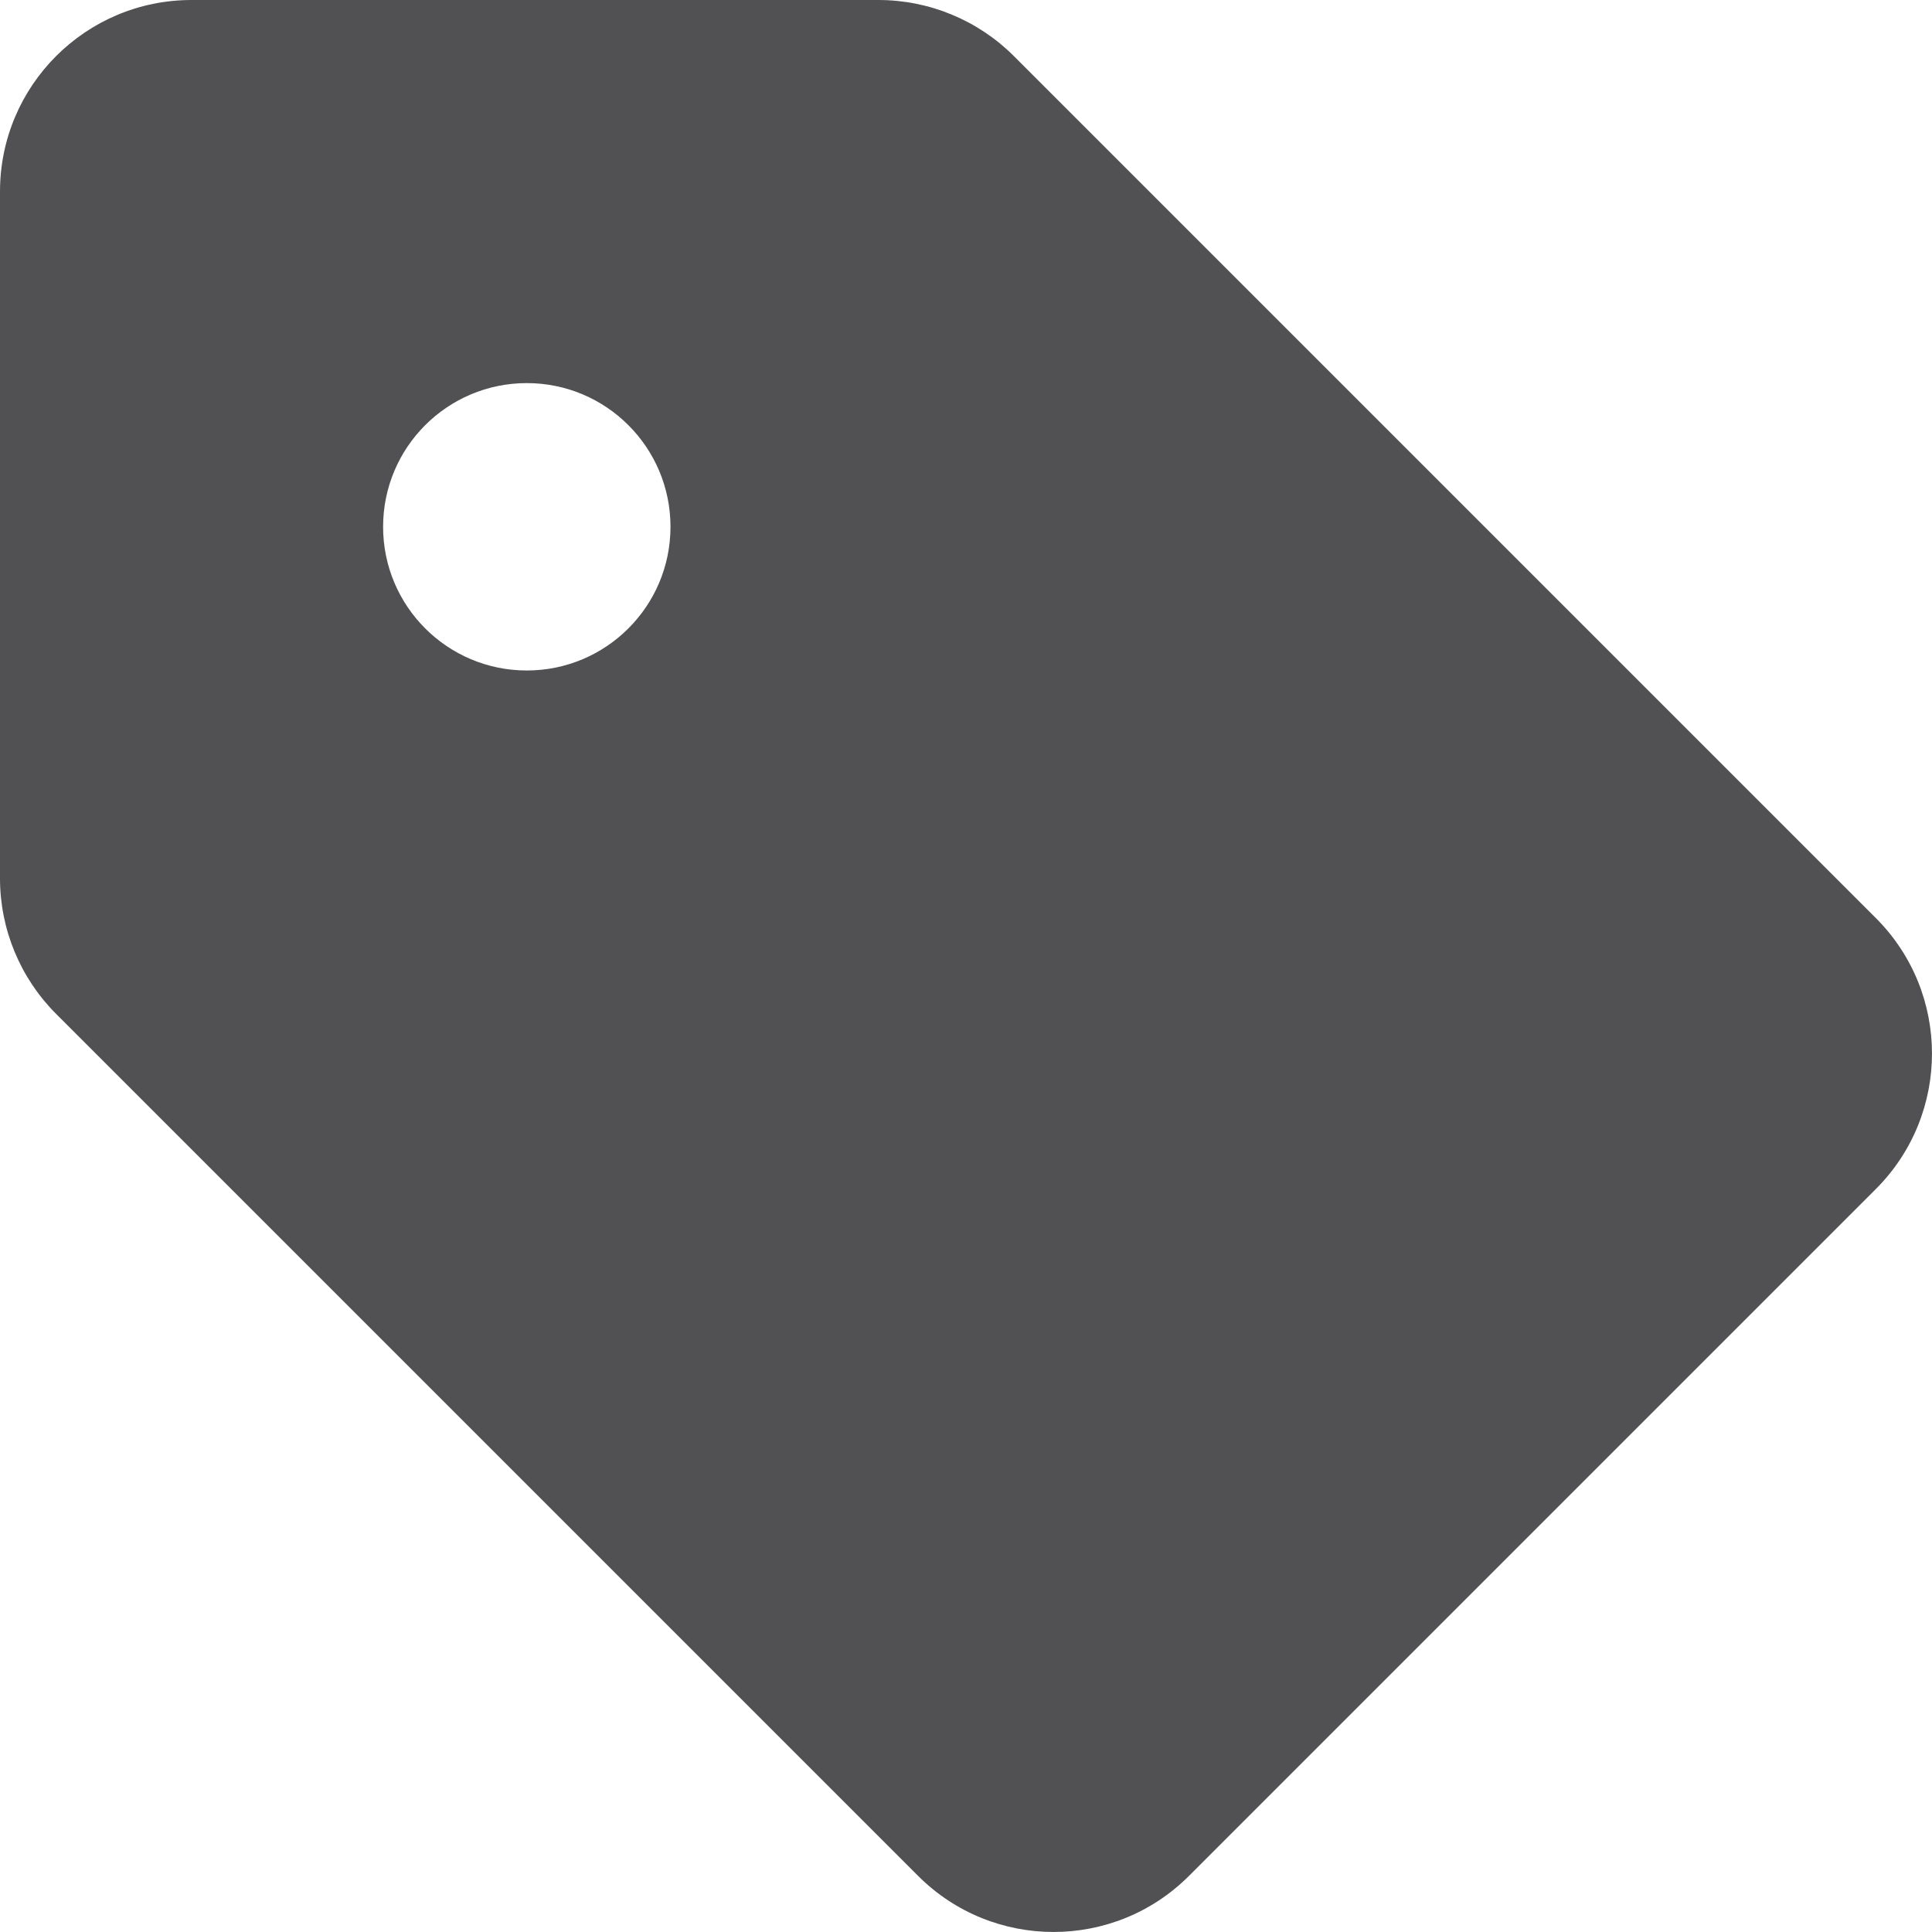
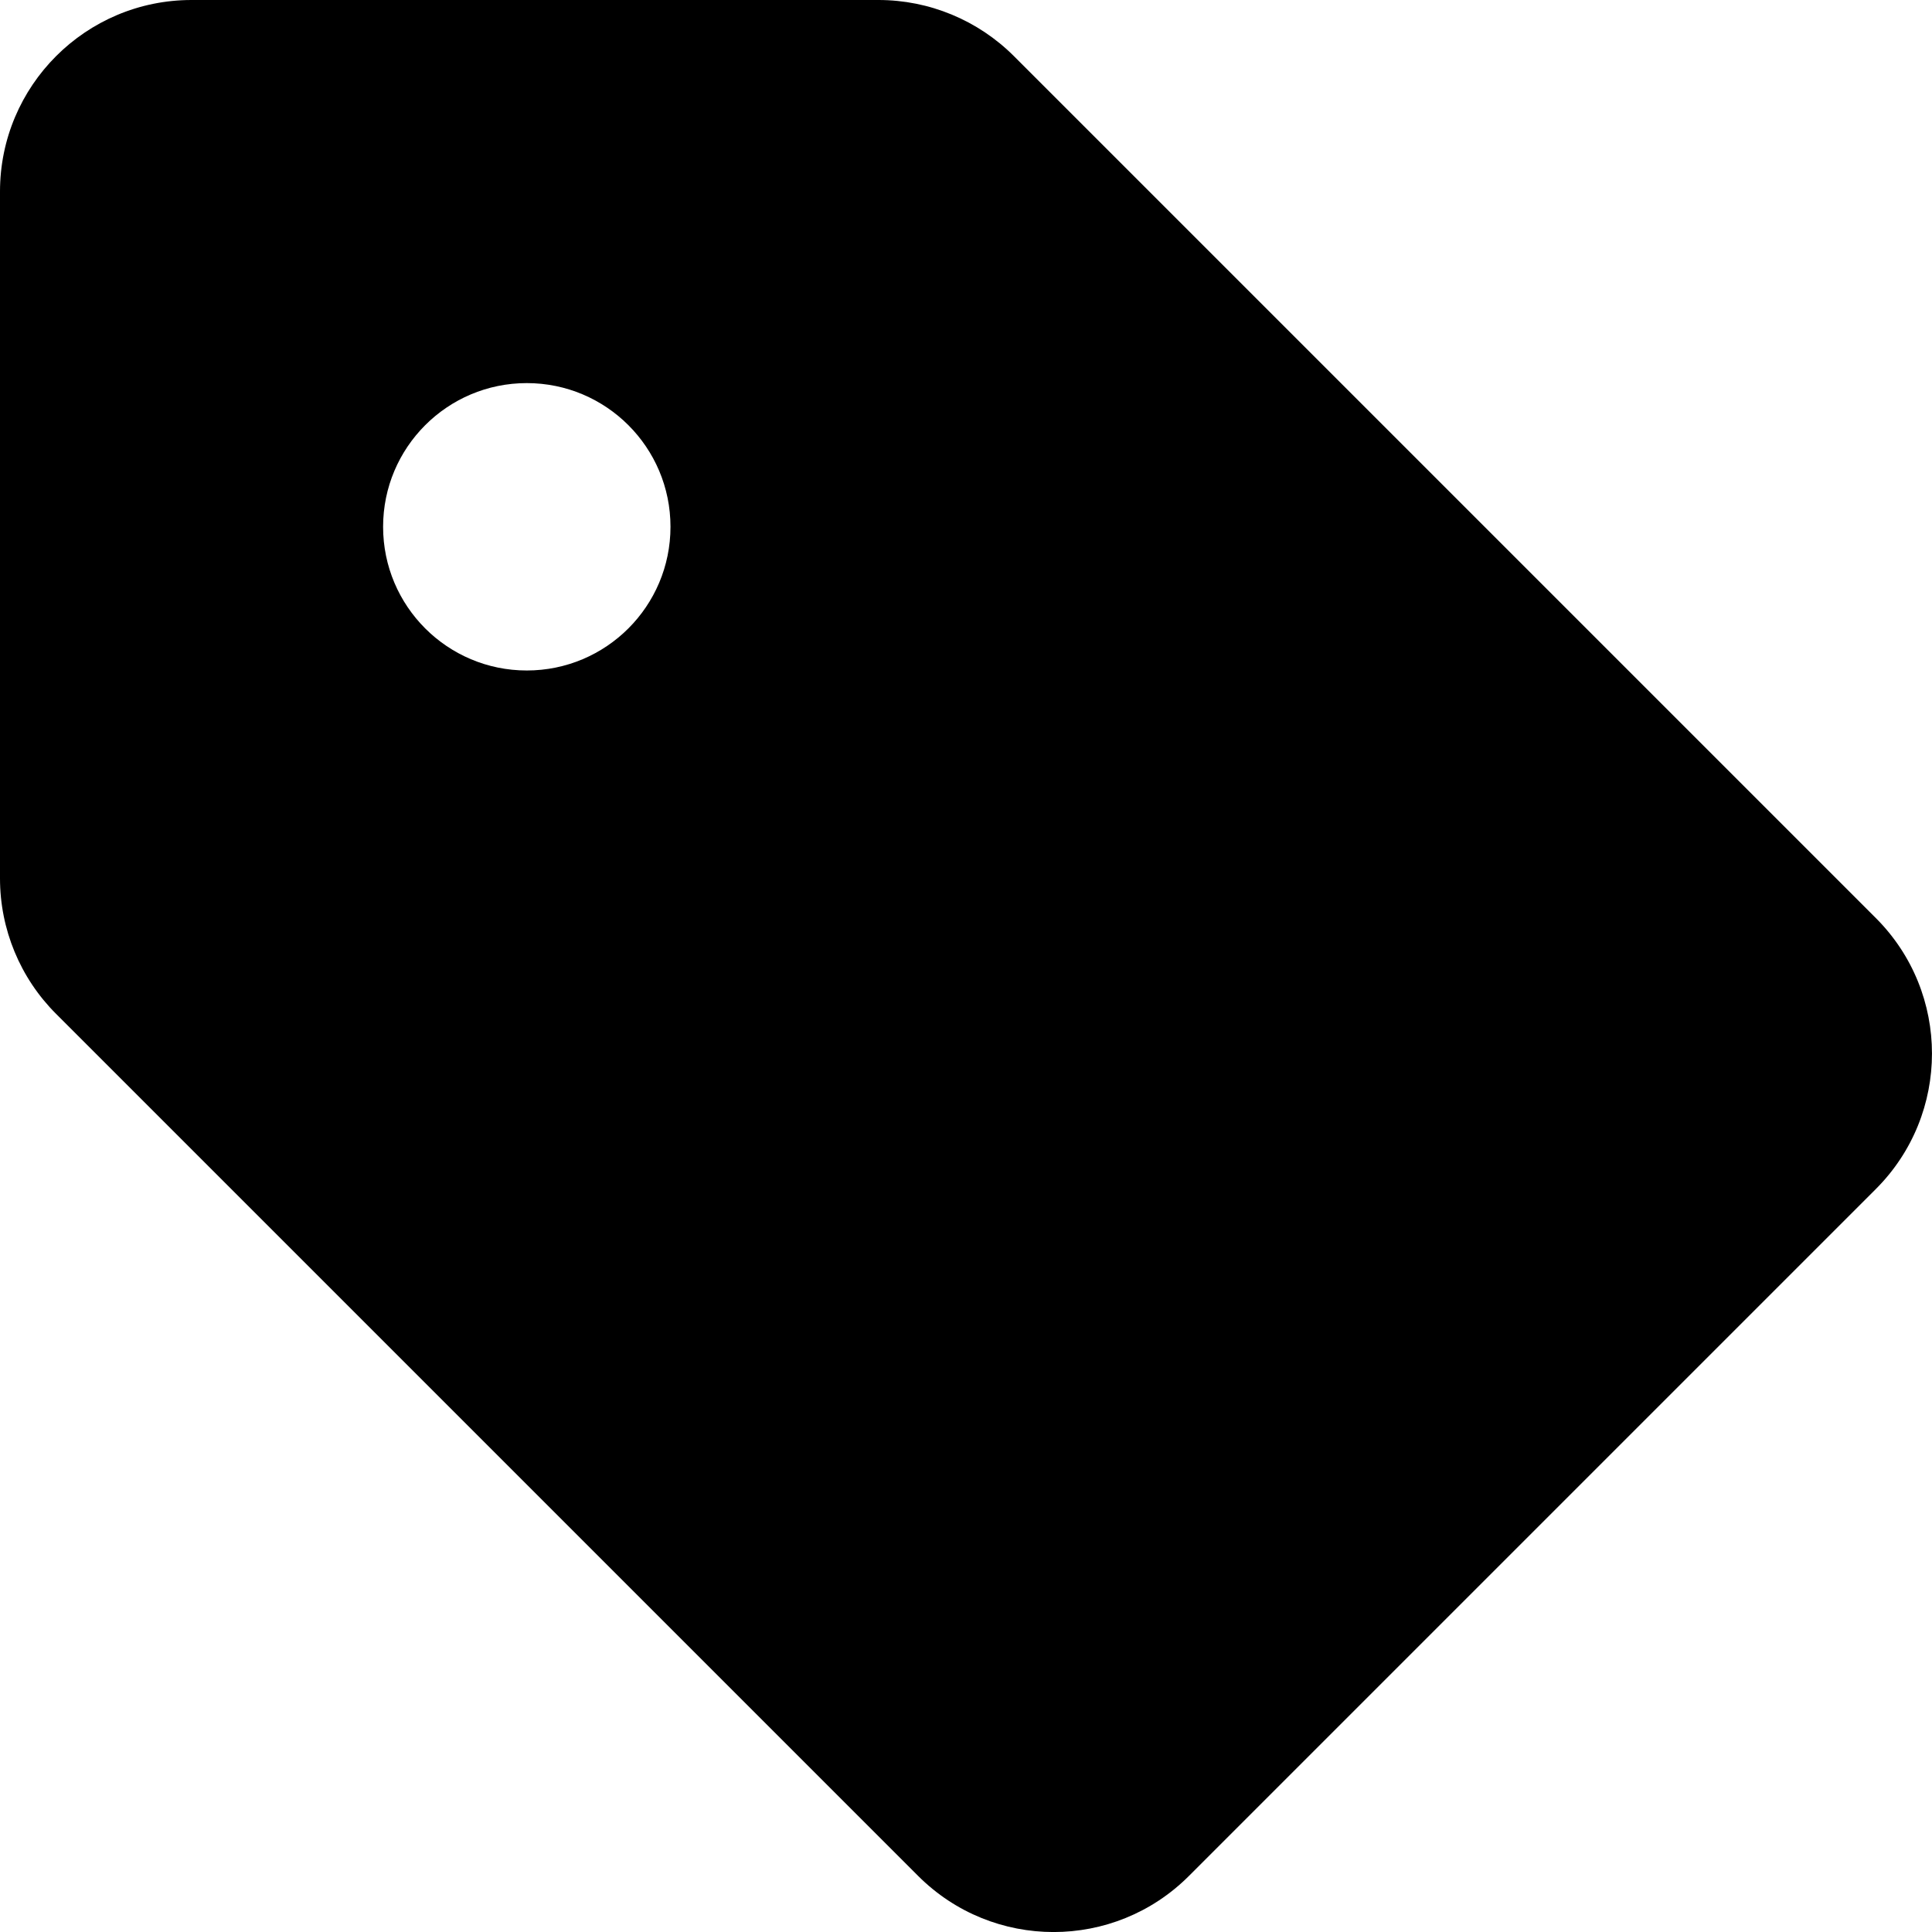
- <svg xmlns="http://www.w3.org/2000/svg" width="24" height="24" viewBox="0 0 24 24" fill="none">
-   <path fill-rule="evenodd" clip-rule="evenodd" d="M12.595 0.697C12.149 0.251 11.543 0 10.912 0H2.38C1.065 0 0 1.065 0 2.38V10.912C0 11.543 0.251 12.149 0.697 12.595L11.405 23.303C12.334 24.232 13.841 24.232 14.77 23.303L23.303 14.77C24.232 13.841 24.232 12.334 23.303 11.405L12.595 0.697ZM8.329 6.544C8.329 7.53 7.53 8.329 6.544 8.329C5.558 8.329 4.759 7.53 4.759 6.544C4.759 5.558 5.558 4.759 6.544 4.759C7.53 4.759 8.329 5.558 8.329 6.544Z" fill="#515153" />
+ <svg xmlns="http://www.w3.org/2000/svg" fill="currentColor" viewBox="0 0 24 24">
+   <path fill-rule="evenodd" d="M12.595.697A2.38 2.38 0 0 0 10.912 0H2.38A2.38 2.38 0 0 0 0 2.38v8.532c0 .631.25 1.237.697 1.683l10.708 10.708c.93.93 2.436.93 3.365 0l8.533-8.533a2.38 2.38 0 0 0 0-3.365zM8.329 6.544a1.785 1.785 0 1 1-3.57 0 1.785 1.785 0 0 1 3.57 0" clip-rule="evenodd" />
</svg>
